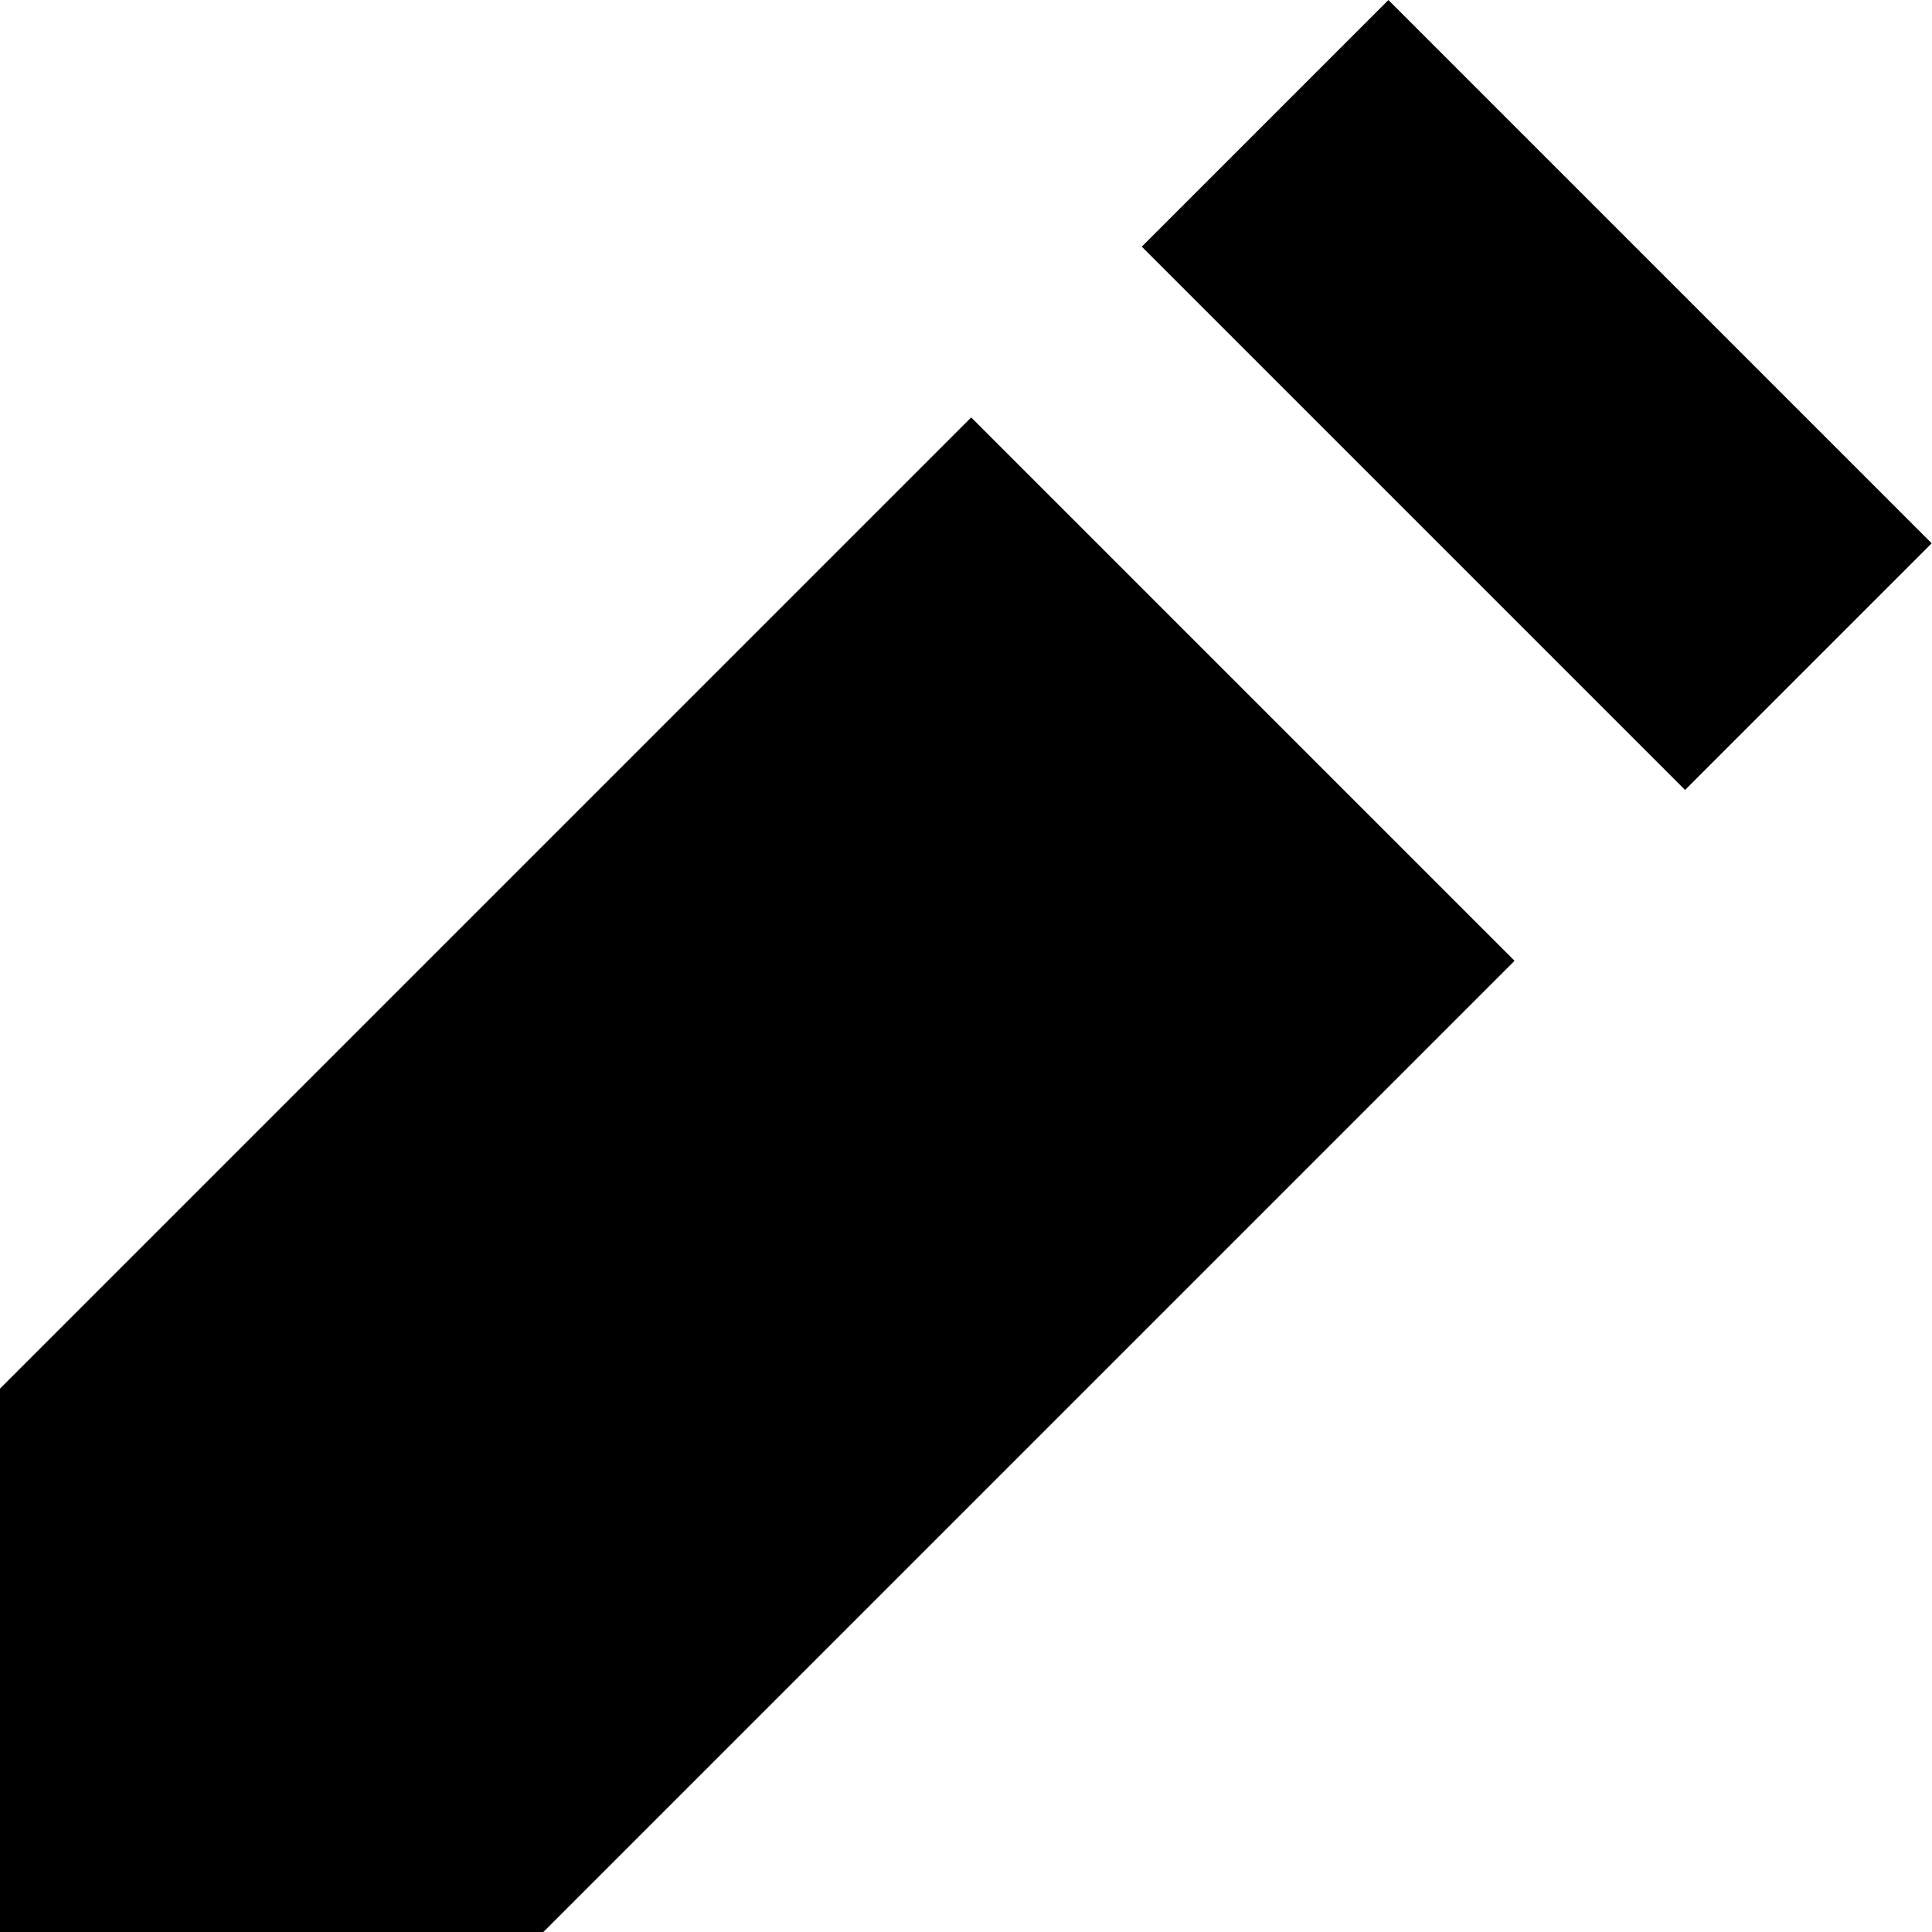
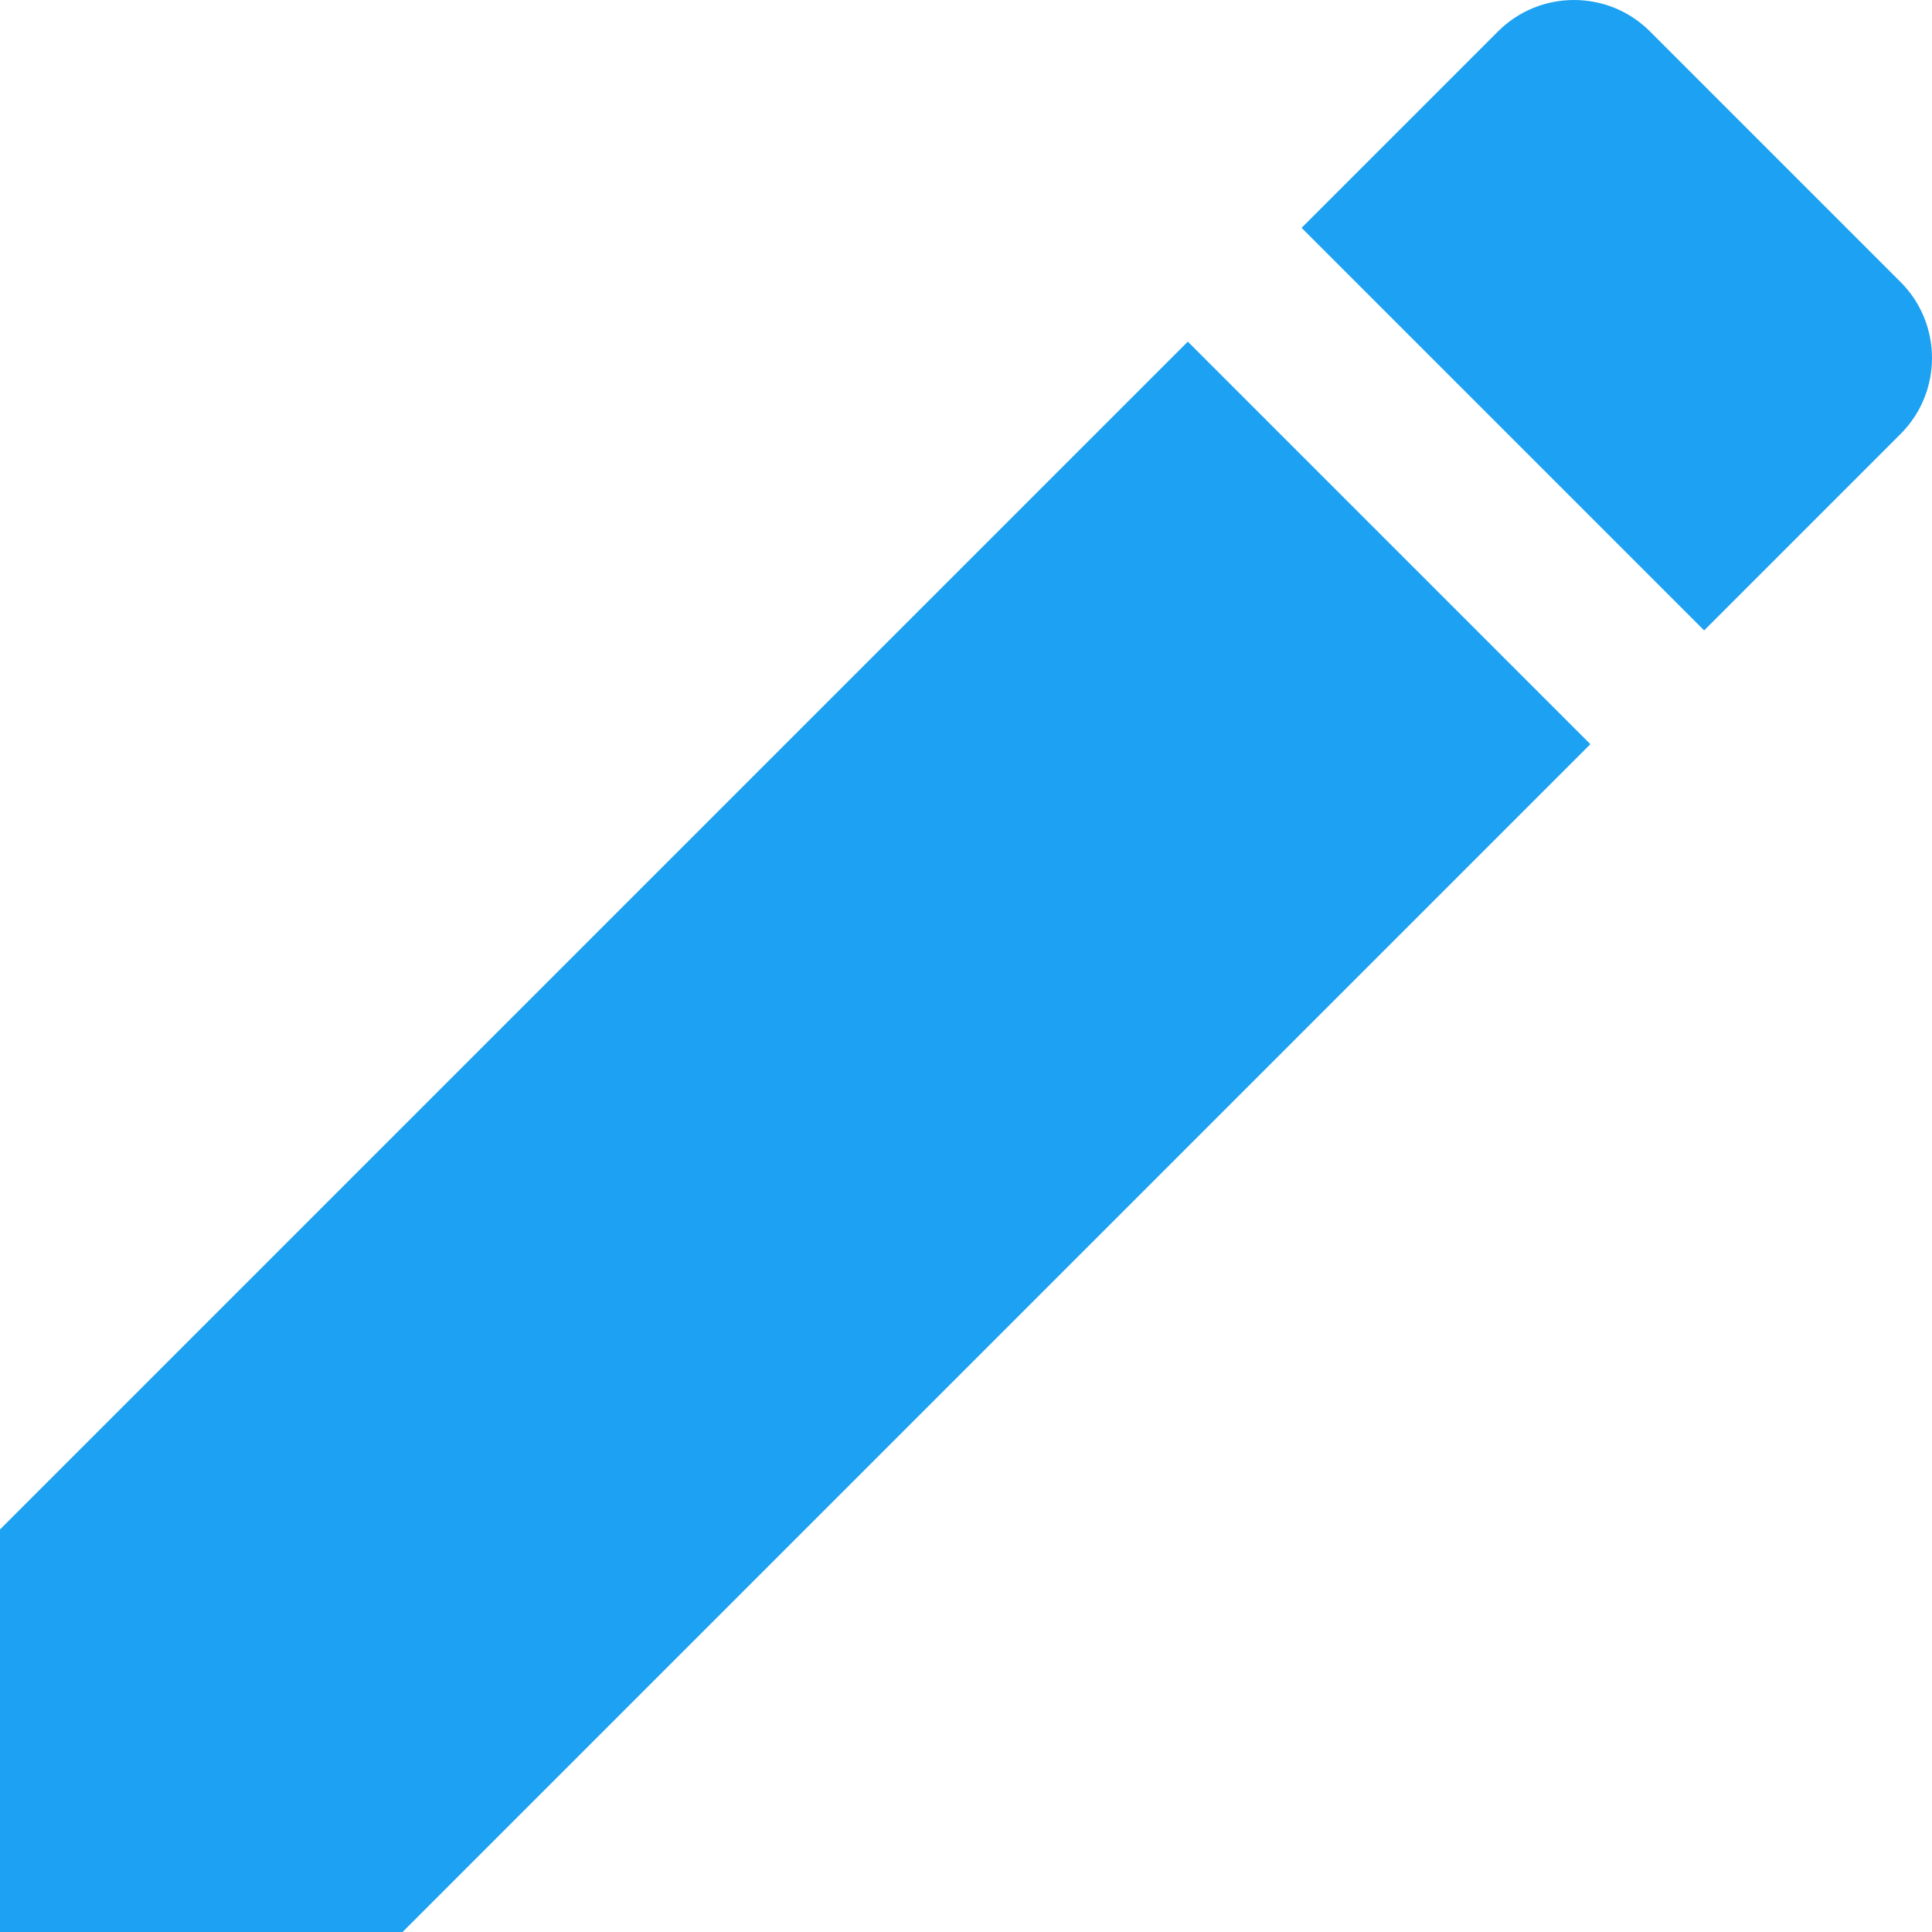
- <svg xmlns="http://www.w3.org/2000/svg" id="Capa_1" enable-background="new 0 0 488.471 488.471" height="512" viewBox="0 0 488.471 488.471" width="512">
-   <path d="m166.093 240.214h88.205v194.288h-88.205z" transform="matrix(.707 -.707 .707 .707 1.415 9.959)" />
-   <path d="m245.547 105.541-245.547 245.547v137.382h137.382l245.548-245.547z" />
+ <svg xmlns="http://www.w3.org/2000/svg" version="1.1" id="Capa_1" x="0px" y="0px" viewBox="0 0 383.947 383.947" style="enable-background:new 0 0 383.947 383.947;" xml:space="preserve" width="512px" height="512px">
+   <g>
+     <g>
+       <g>
+         <g>
+           <polygon points="0,303.947 0,383.947 80,383.947 316.053,147.893 236.053,67.893    " data-original="#000000" class="active-path" data-old_color="#000000" fill="#1DA1F2" />
+           <path d="M377.707,56.053L327.893,6.24c-8.32-8.32-21.867-8.32-30.187,0l-39.04,39.04l80,80l39.04-39.04     C386.027,77.92,386.027,64.373,377.707,56.053z" data-original="#000000" class="active-path" data-old_color="#000000" fill="#1DA1F2" />
+         </g>
+       </g>
+     </g>
+   </g>
</svg>
